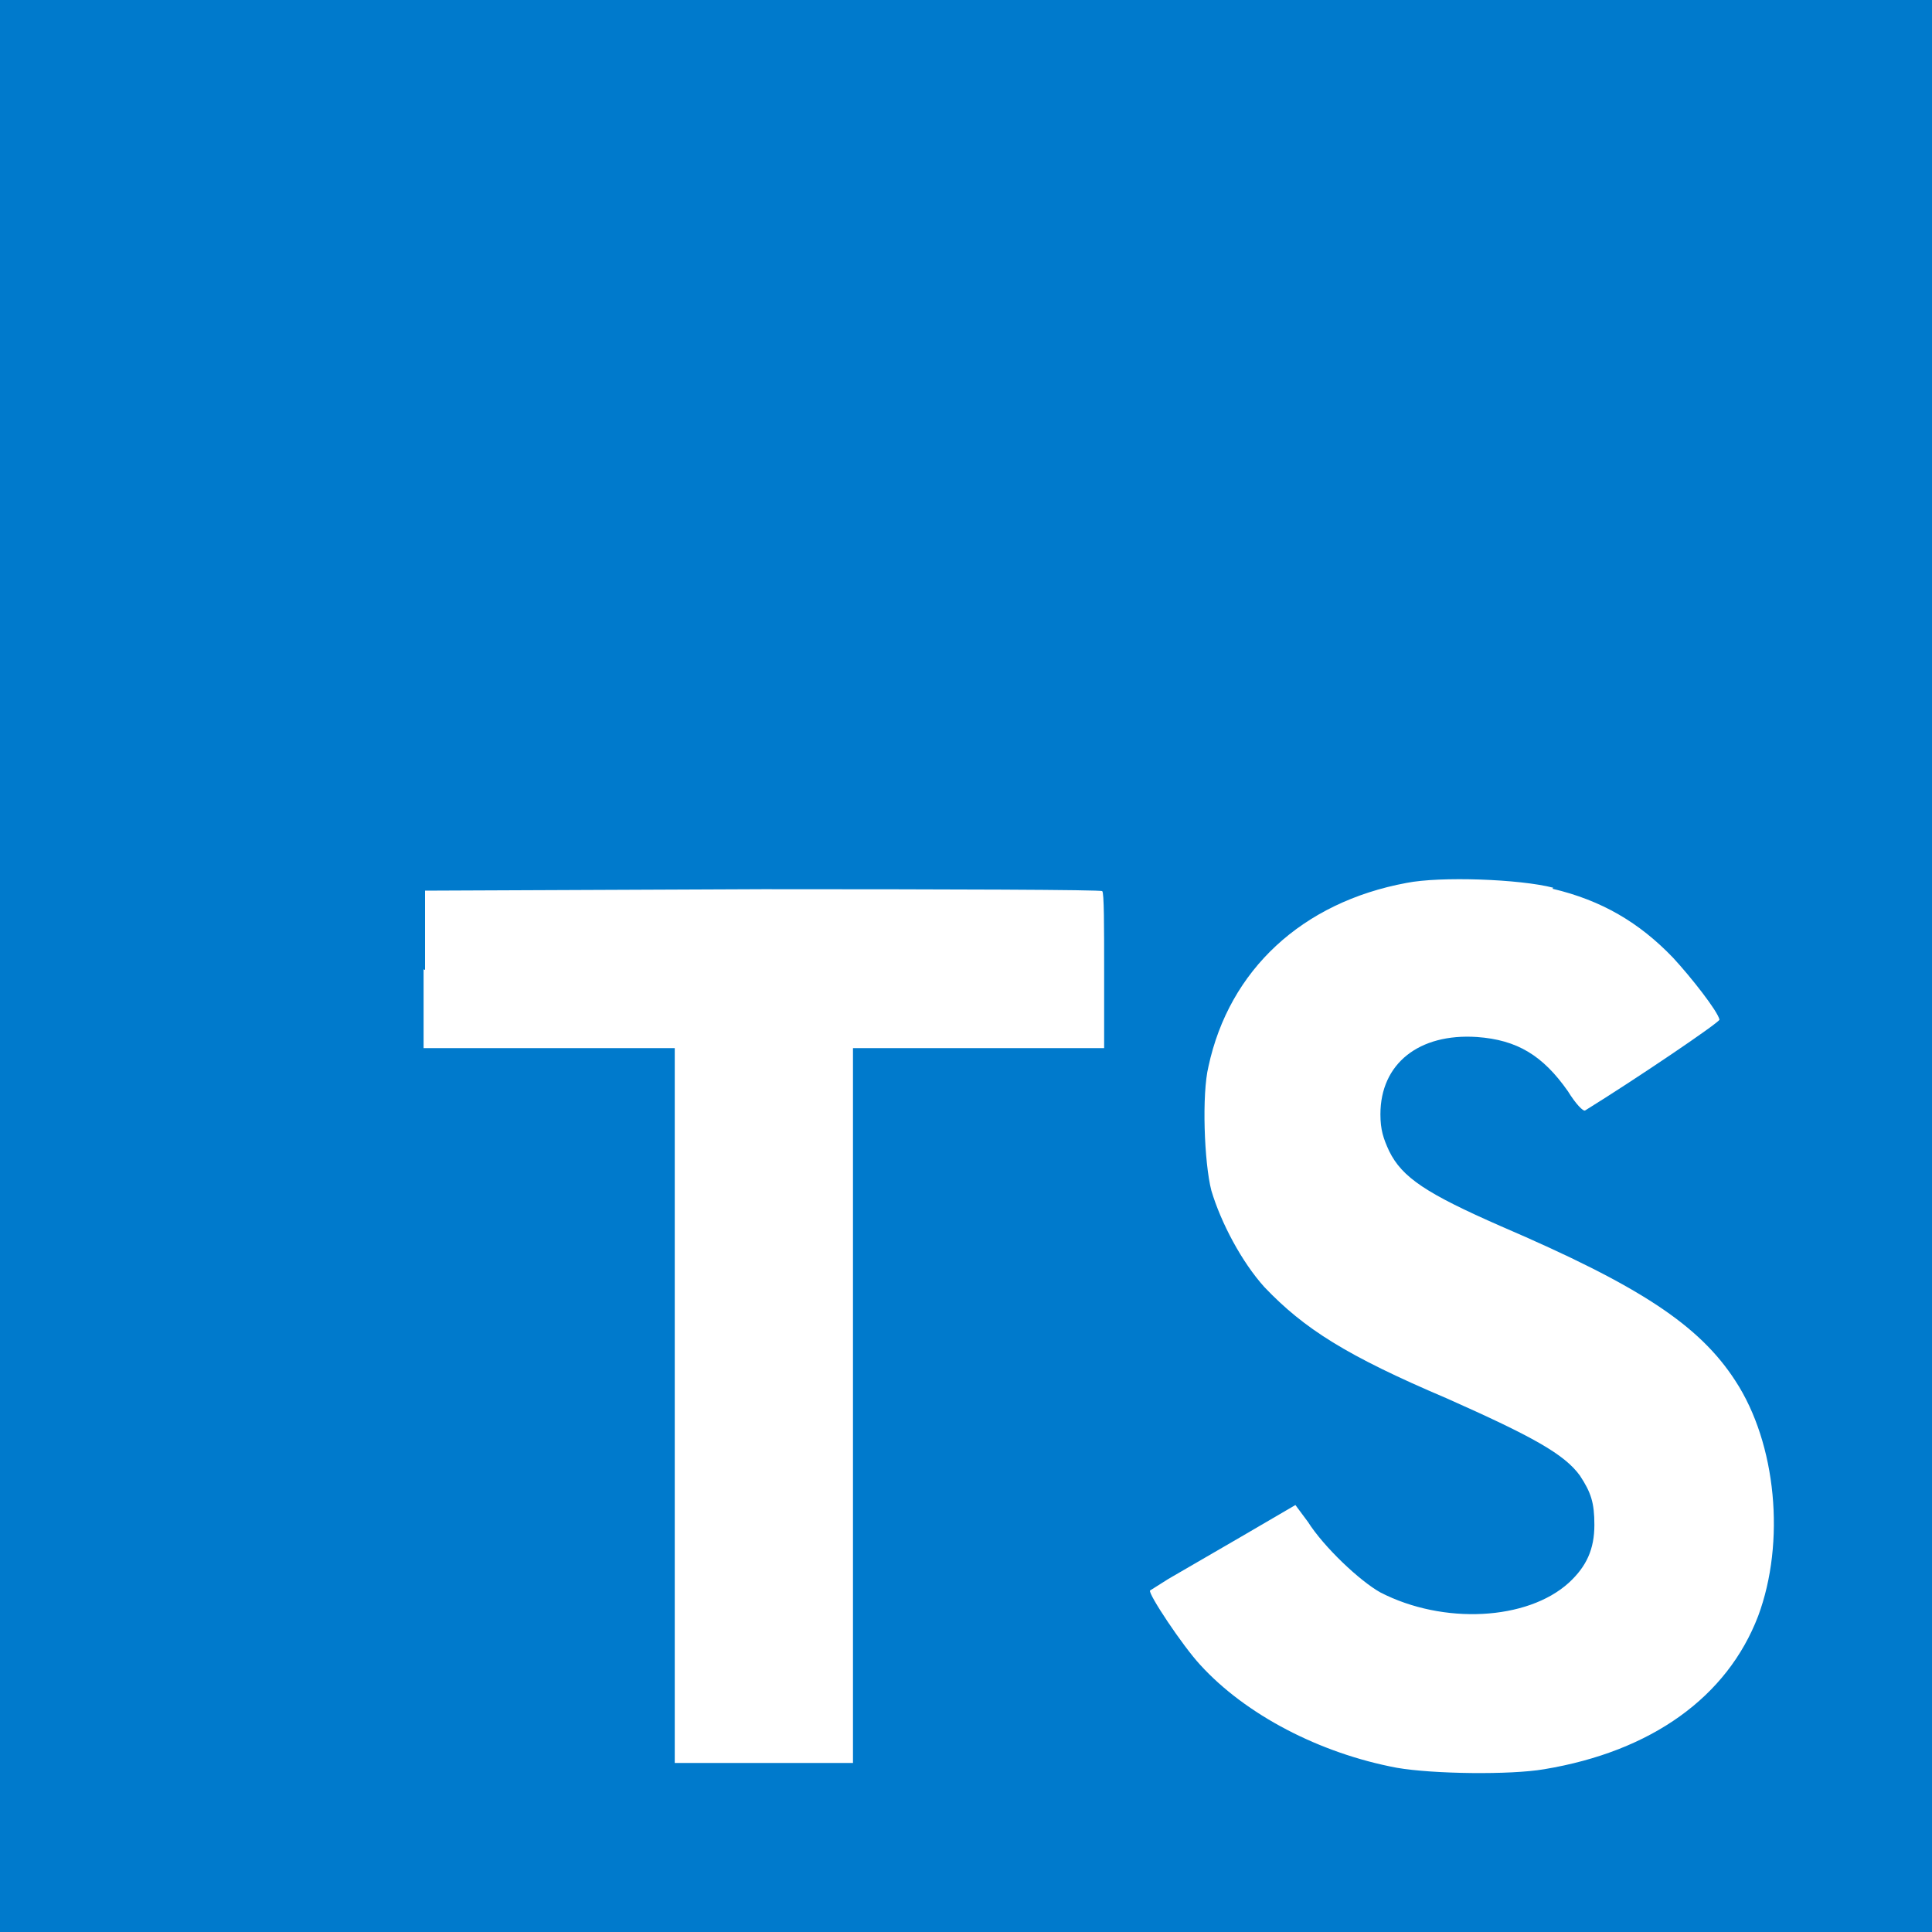
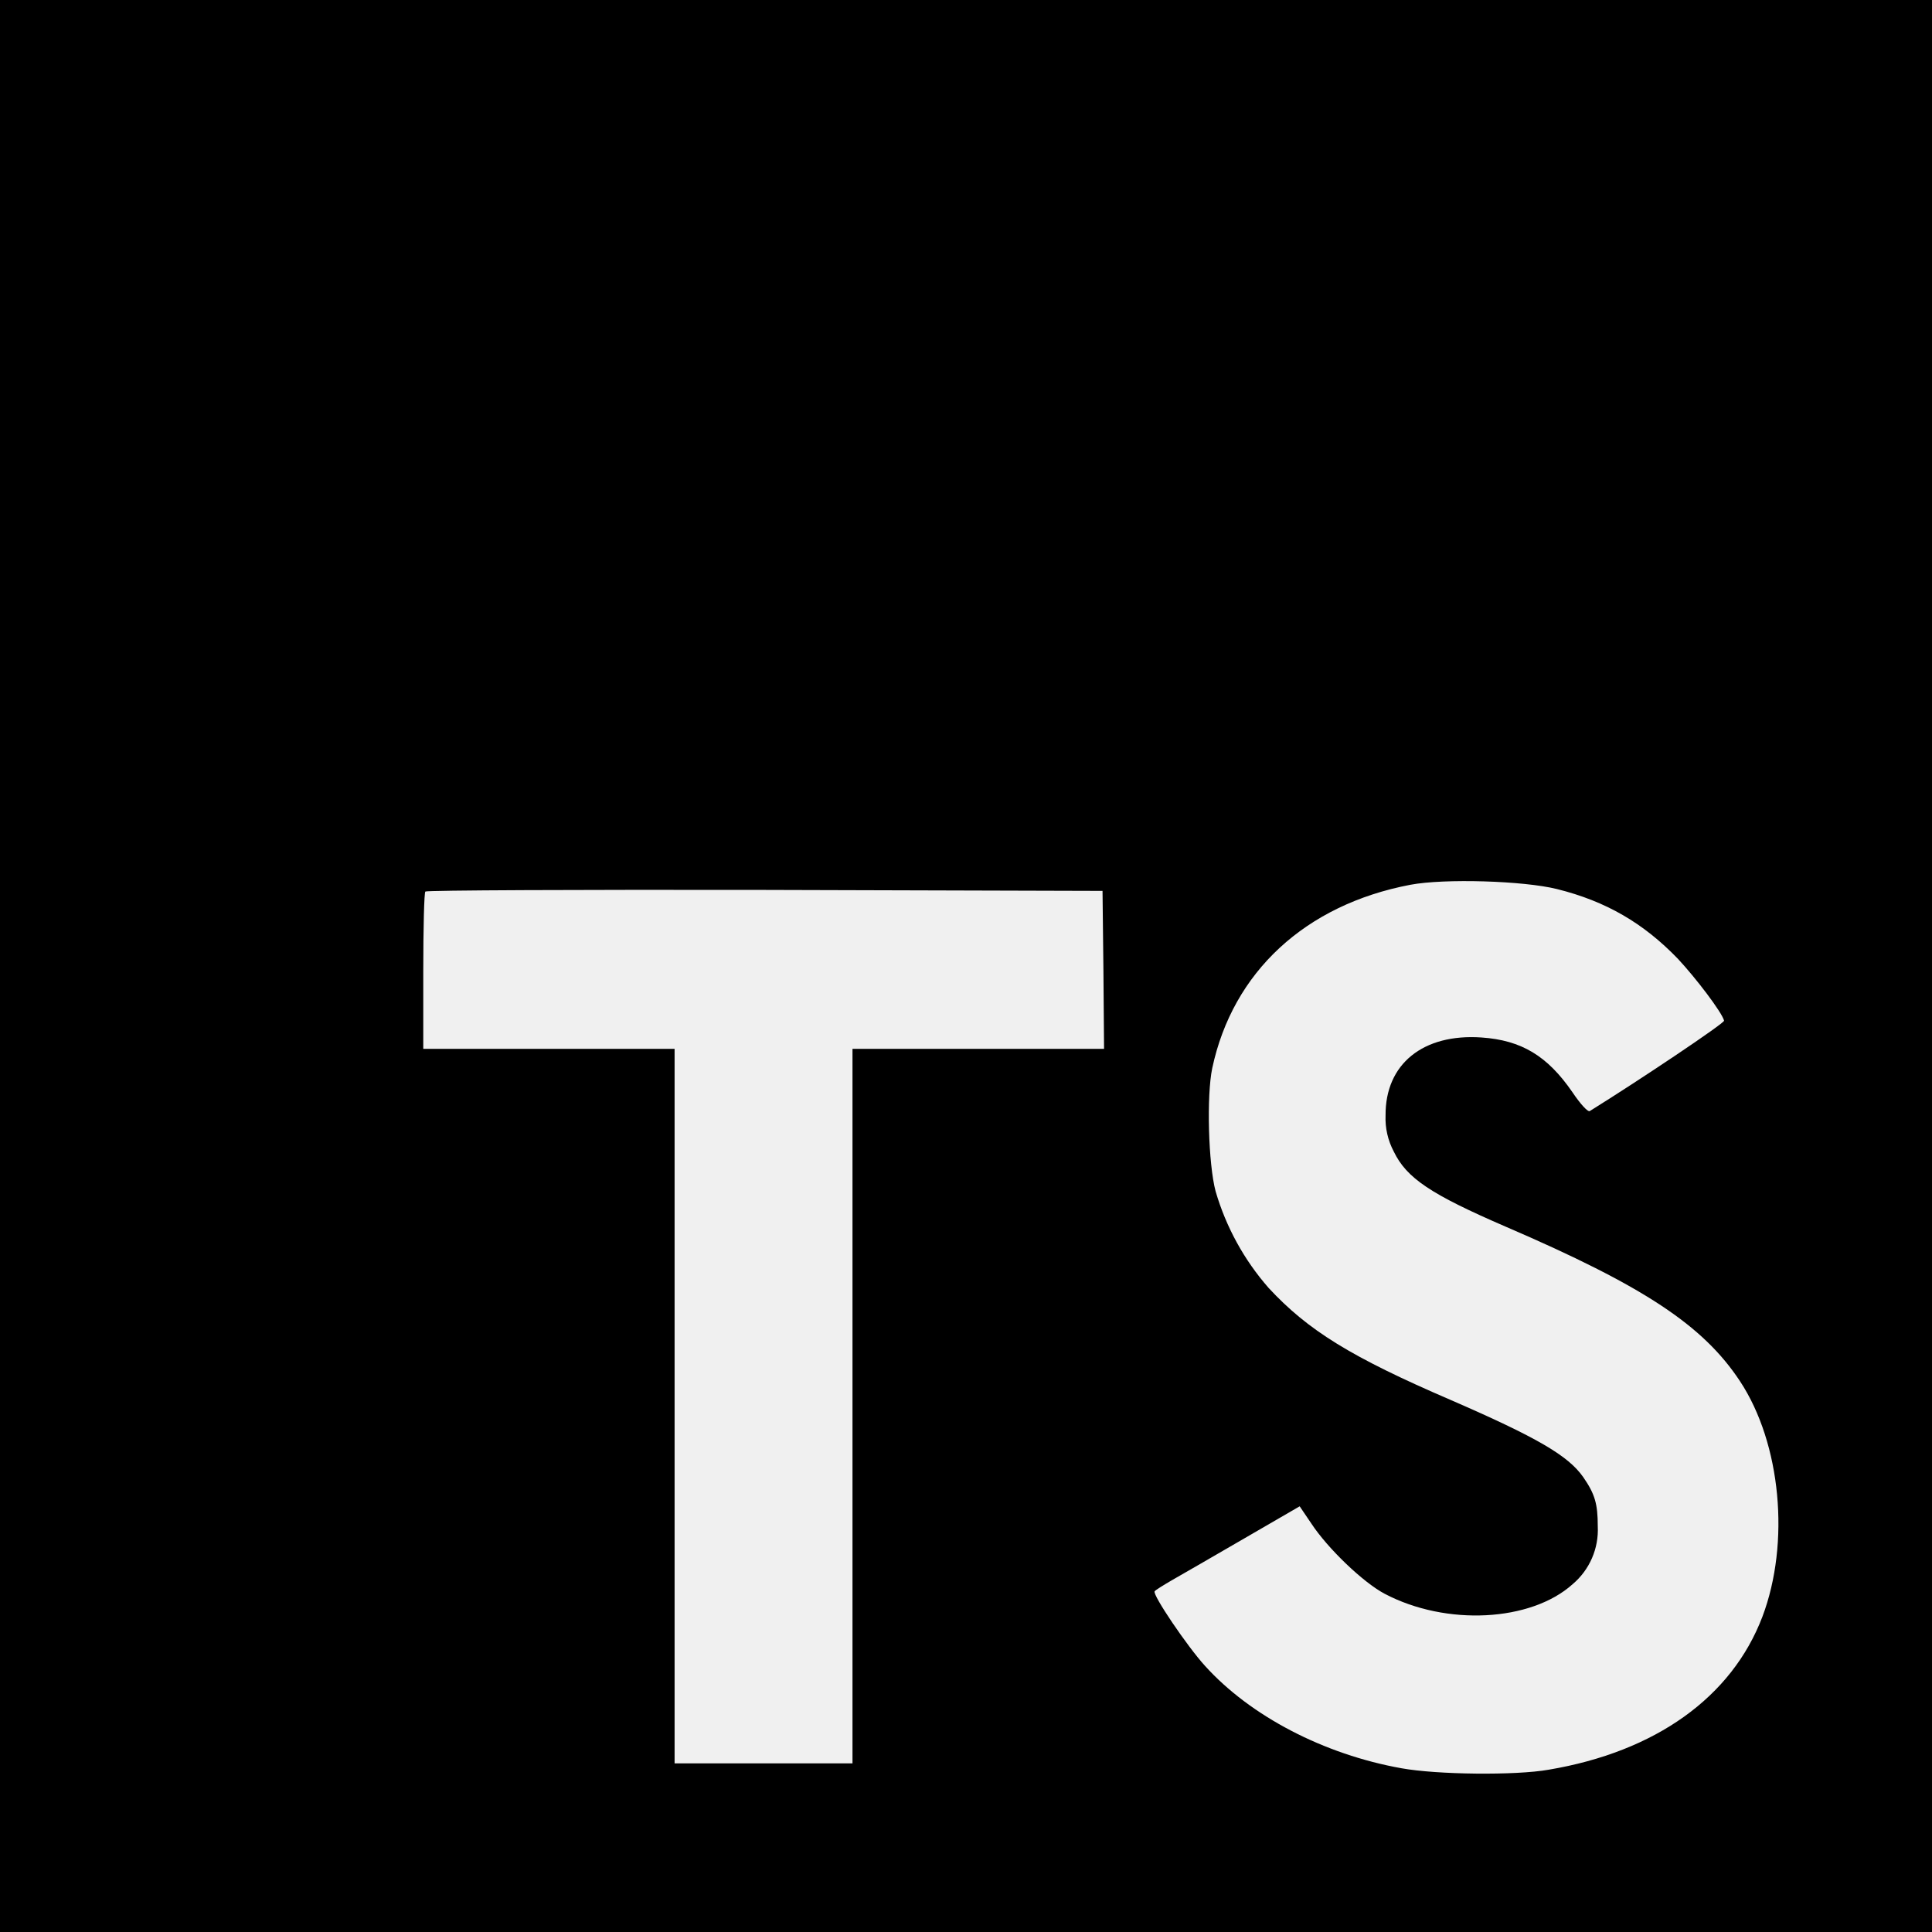
- <svg xmlns="http://www.w3.org/2000/svg" id="Layer_1" viewBox="0 0 400 400" width="2500" height="2500" version="1.1">
-   <defs id="defs11" />
-   <style id="style2">.st0{fill:#007acc}.st1{fill:#fff}</style>
-   <path class="st0" d="M 0,200 V 0 H 400 V 400 H 0" id="path4" style="fill:#007acc" />
-   <path class="st1" d="M 87.7,200.7 V 217 h 52 v 148 h 36.9 V 217 h 52 v -16 c 0,-9 0,-16.3 -0.4,-16.5 0,-0.3 -31.7,-0.4 -70.2,-0.4 l -70,0.3 v 16.4 z M 321.4,184 c 10.2,2.4 18,7 25,14.3 3.7,4 9.2,11 9.6,12.8 0,0.6 -17.3,12.3 -27.8,18.8 -0.4,0.3 -2,-1.4 -3.6,-4 -5.2,-7.4 -10.5,-10.6 -18.8,-11.2 -12,-0.8 -20,5.5 -20,16 0,3.2 0.6,5 1.8,7.6 2.7,5.5 7.7,8.8 23.2,15.6 28.6,12.3 41,20.4 48.5,32 8.5,13 10.4,33.4 4.7,48.7 -6.4,16.7 -22,28 -44.3,31.7 -7,1.2 -23,1 -30.5,-0.3 -16,-3 -31.3,-11 -40.7,-21.3 -3.7,-4 -10.8,-14.7 -10.4,-15.4 l 3.8,-2.4 15,-8.7 11.3,-6.6 2.6,3.5 c 3.3,5.2 10.7,12.2 15,14.6 13,6.7 30.4,5.8 39,-2 3.7,-3.4 5.3,-7 5.3,-12 0,-4.6 -0.7,-6.7 -3,-10.2 -3.2,-4.4 -9.6,-8 -27.6,-16 -20.7,-8.8 -29.5,-14.4 -37.7,-23 -4.7,-5.2 -9,-13.3 -11,-20 -1.5,-5.8 -2,-20 -0.6,-25.7 4.3,-20 19.4,-34 41,-38 7,-1.4 23.5,-0.8 30.4,1 z" id="path6" style="fill:#ffffff" />
+ <svg xmlns="http://www.w3.org/2000/svg" role="img" viewBox="0 0 24 24">
+   <path d="M0 12v12h24V0H0zm19.341-.956c.61.152 1.074.423 1.501.865.221.236.549.666.575.77.008.03-1.036.73-1.668 1.123-.023.015-.115-.084-.217-.236-.31-.45-.633-.644-1.128-.678-.728-.05-1.196.331-1.192.967a.88.88 0 0 0 .102.45c.16.331.458.53 1.39.933 1.719.74 2.454 1.227 2.911 1.92.51.773.625 2.008.278 2.926-.38.998-1.325 1.676-2.655 1.9-.411.073-1.386.062-1.828-.018-.964-.172-1.878-.648-2.442-1.273-.221-.243-.652-.88-.625-.925.011-.016.11-.077.22-.141.108-.061.511-.294.892-.515l.69-.4.145.214c.202.308.643.731.91.872.766.404 1.817.347 2.335-.118a.883.883 0 0 0 .313-.72c0-.278-.035-.4-.18-.61-.186-.266-.567-.49-1.649-.96-1.238-.533-1.771-.864-2.259-1.39a3.165 3.165 0 0 1-.659-1.2c-.091-.339-.114-1.189-.042-1.531.255-1.197 1.158-2.03 2.461-2.278.423-.08 1.406-.05 1.821.053zm-5.634 1.002l.008.983H10.59v8.876H8.38v-8.876H5.258v-.964c0-.534.011-.98.026-.99.012-.016 1.913-.024 4.217-.02l4.195.012z" />
</svg>
